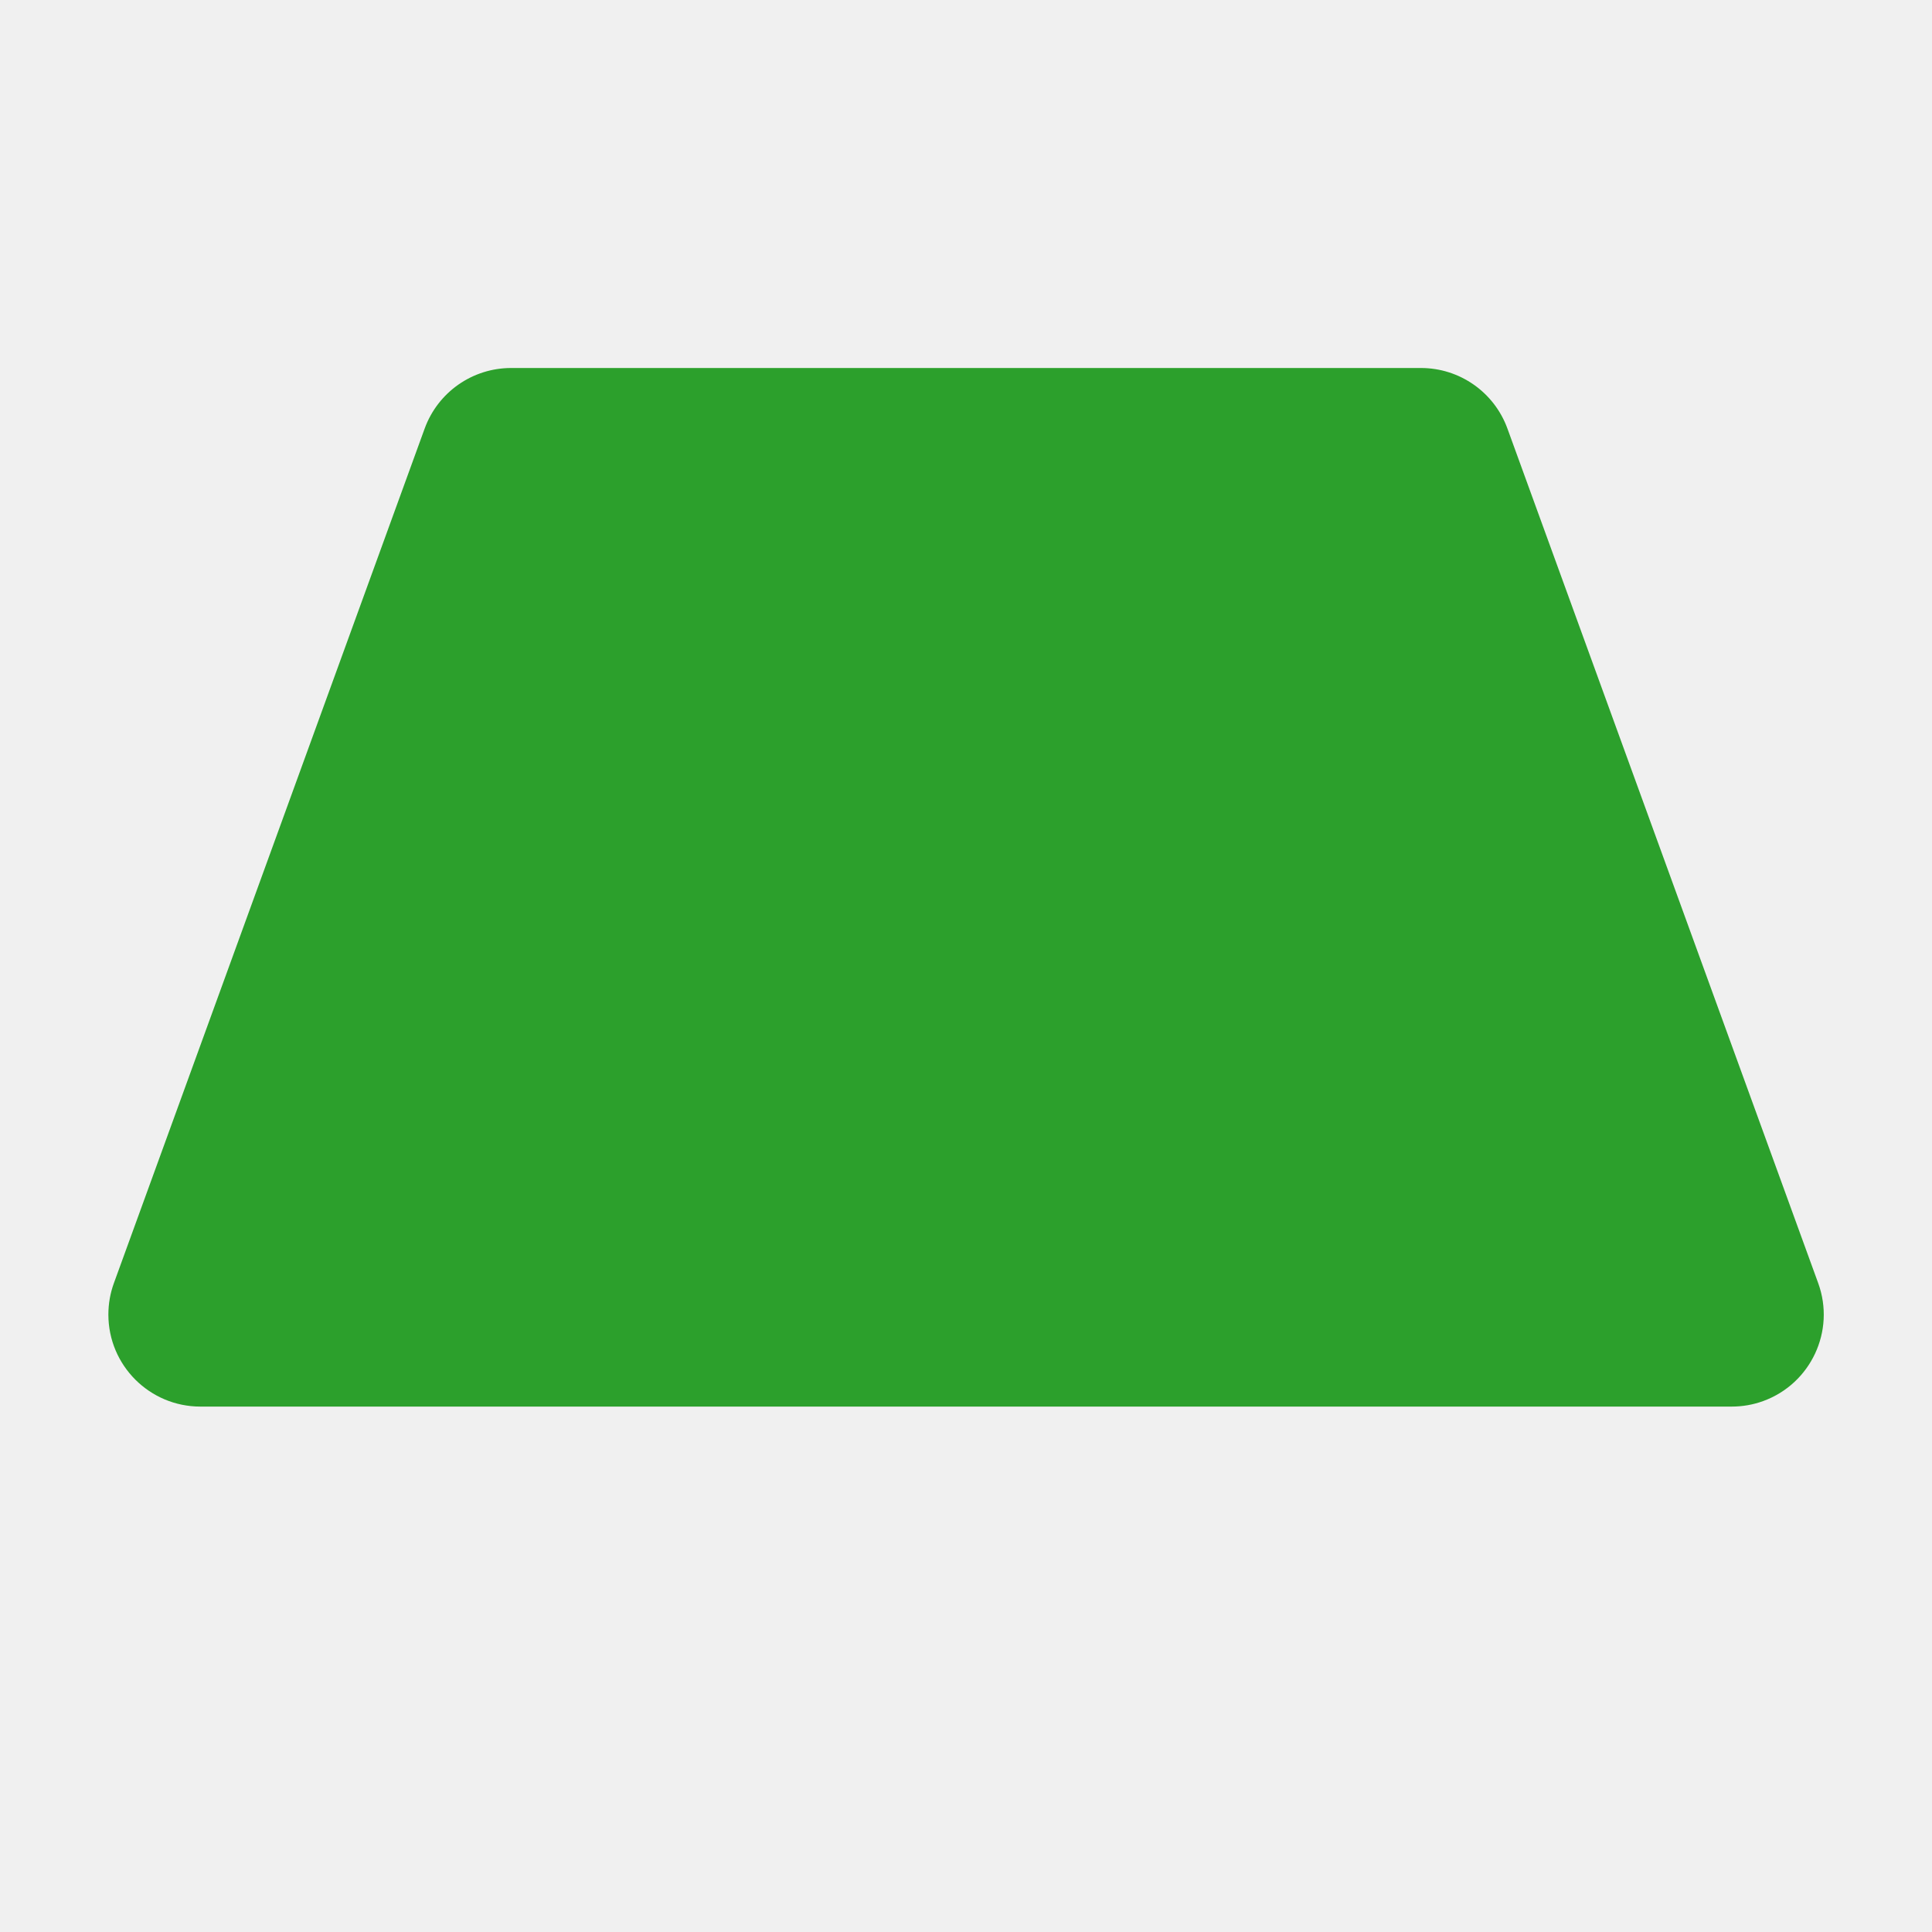
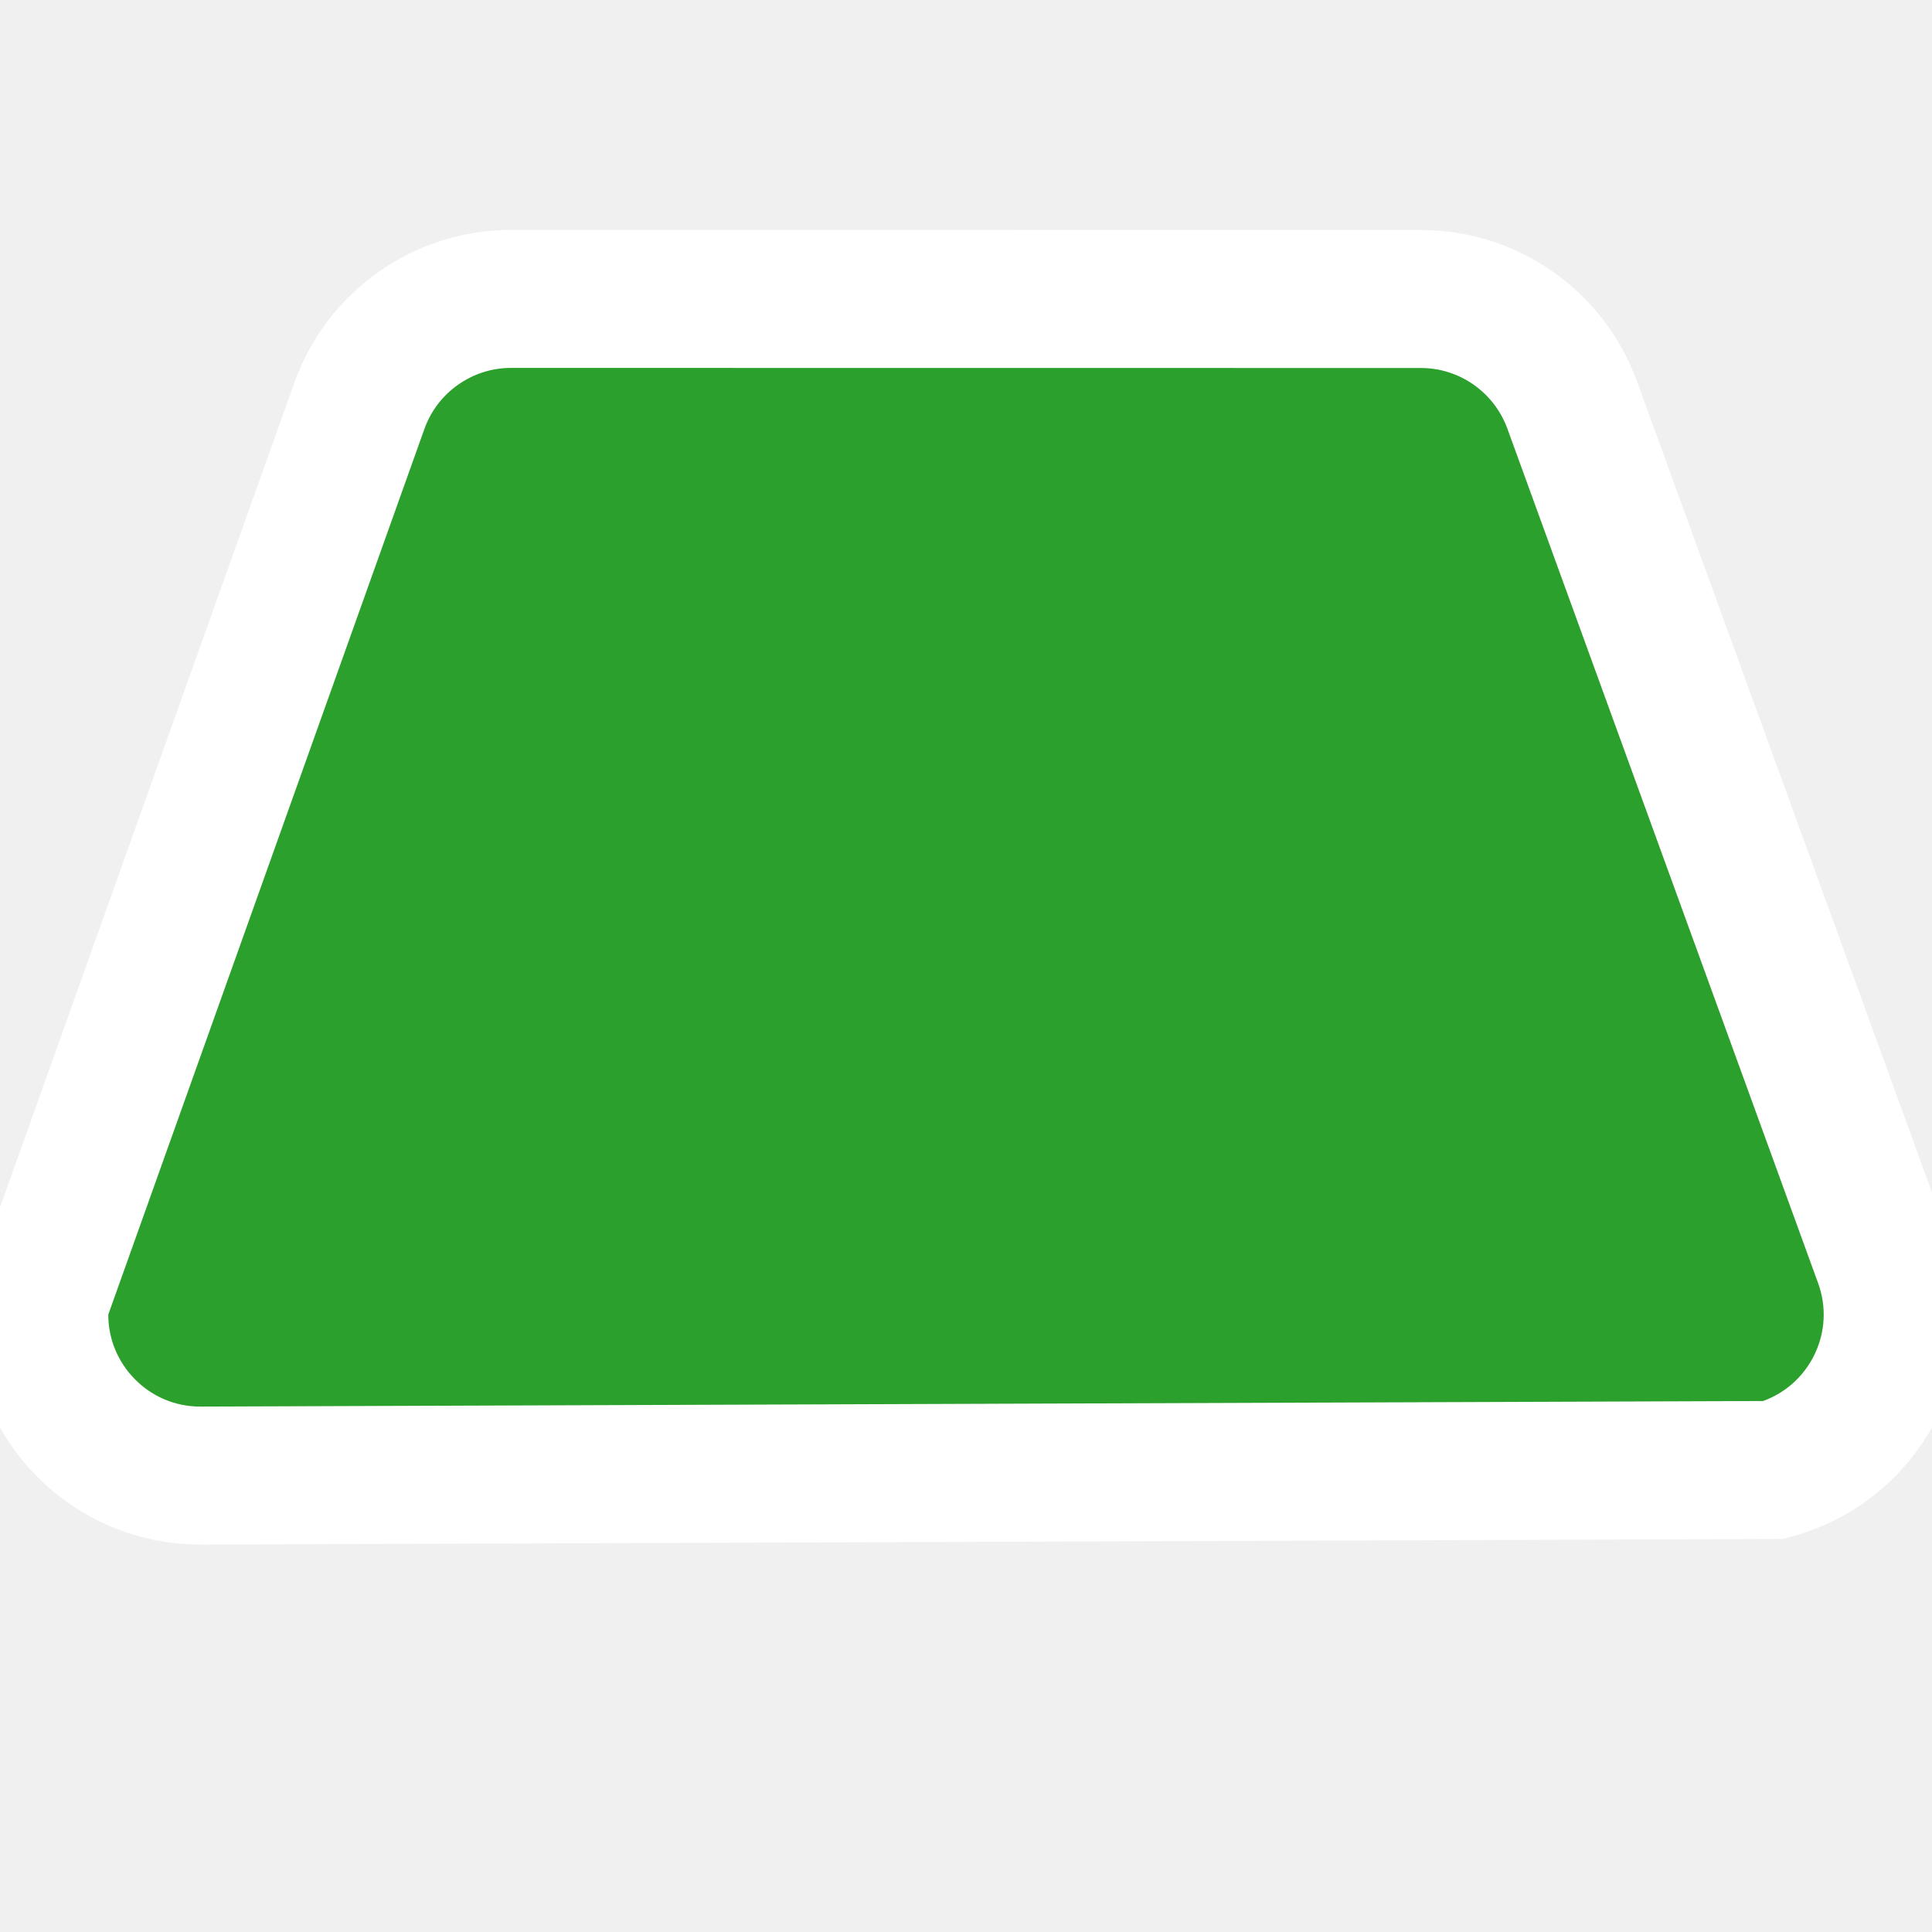
<svg xmlns="http://www.w3.org/2000/svg" height="21" viewBox="0 0 21 21" width="21">
-   <path d="m5.556 4h9.889c.421 0 .796.263.94.658l3.378 9.289c.189.519-.079 1.093-.598 1.282-.11.04-.225.06-.342.06h-16.645c-.552 0-1-.448-1-1 0-.117.02-.232.06-.342l3.378-9.289c.144-.395.519-.658.94-.658z" fill="#2ca02c" fill-rule="evenodd" />
+   <path d="m15.444 3.25c.368 0 .716.115 1.004.317.288.202.515.49.641.835l3.378 9.289c.165.454.131.932-.059 1.338-.209.447-.605.806-1.129.949l-17.102.061c-.483 0-.921-.196-1.237-.513-.348-.348-.551-.843-.507-1.384l3.477-9.741c.126-.346.353-.634.641-.835.288-.202.636-.317 1.004-.317z" fill="#2ca02c" fill-rule="evenodd" stroke="#fff" stroke-width="1.5" />
</svg>
